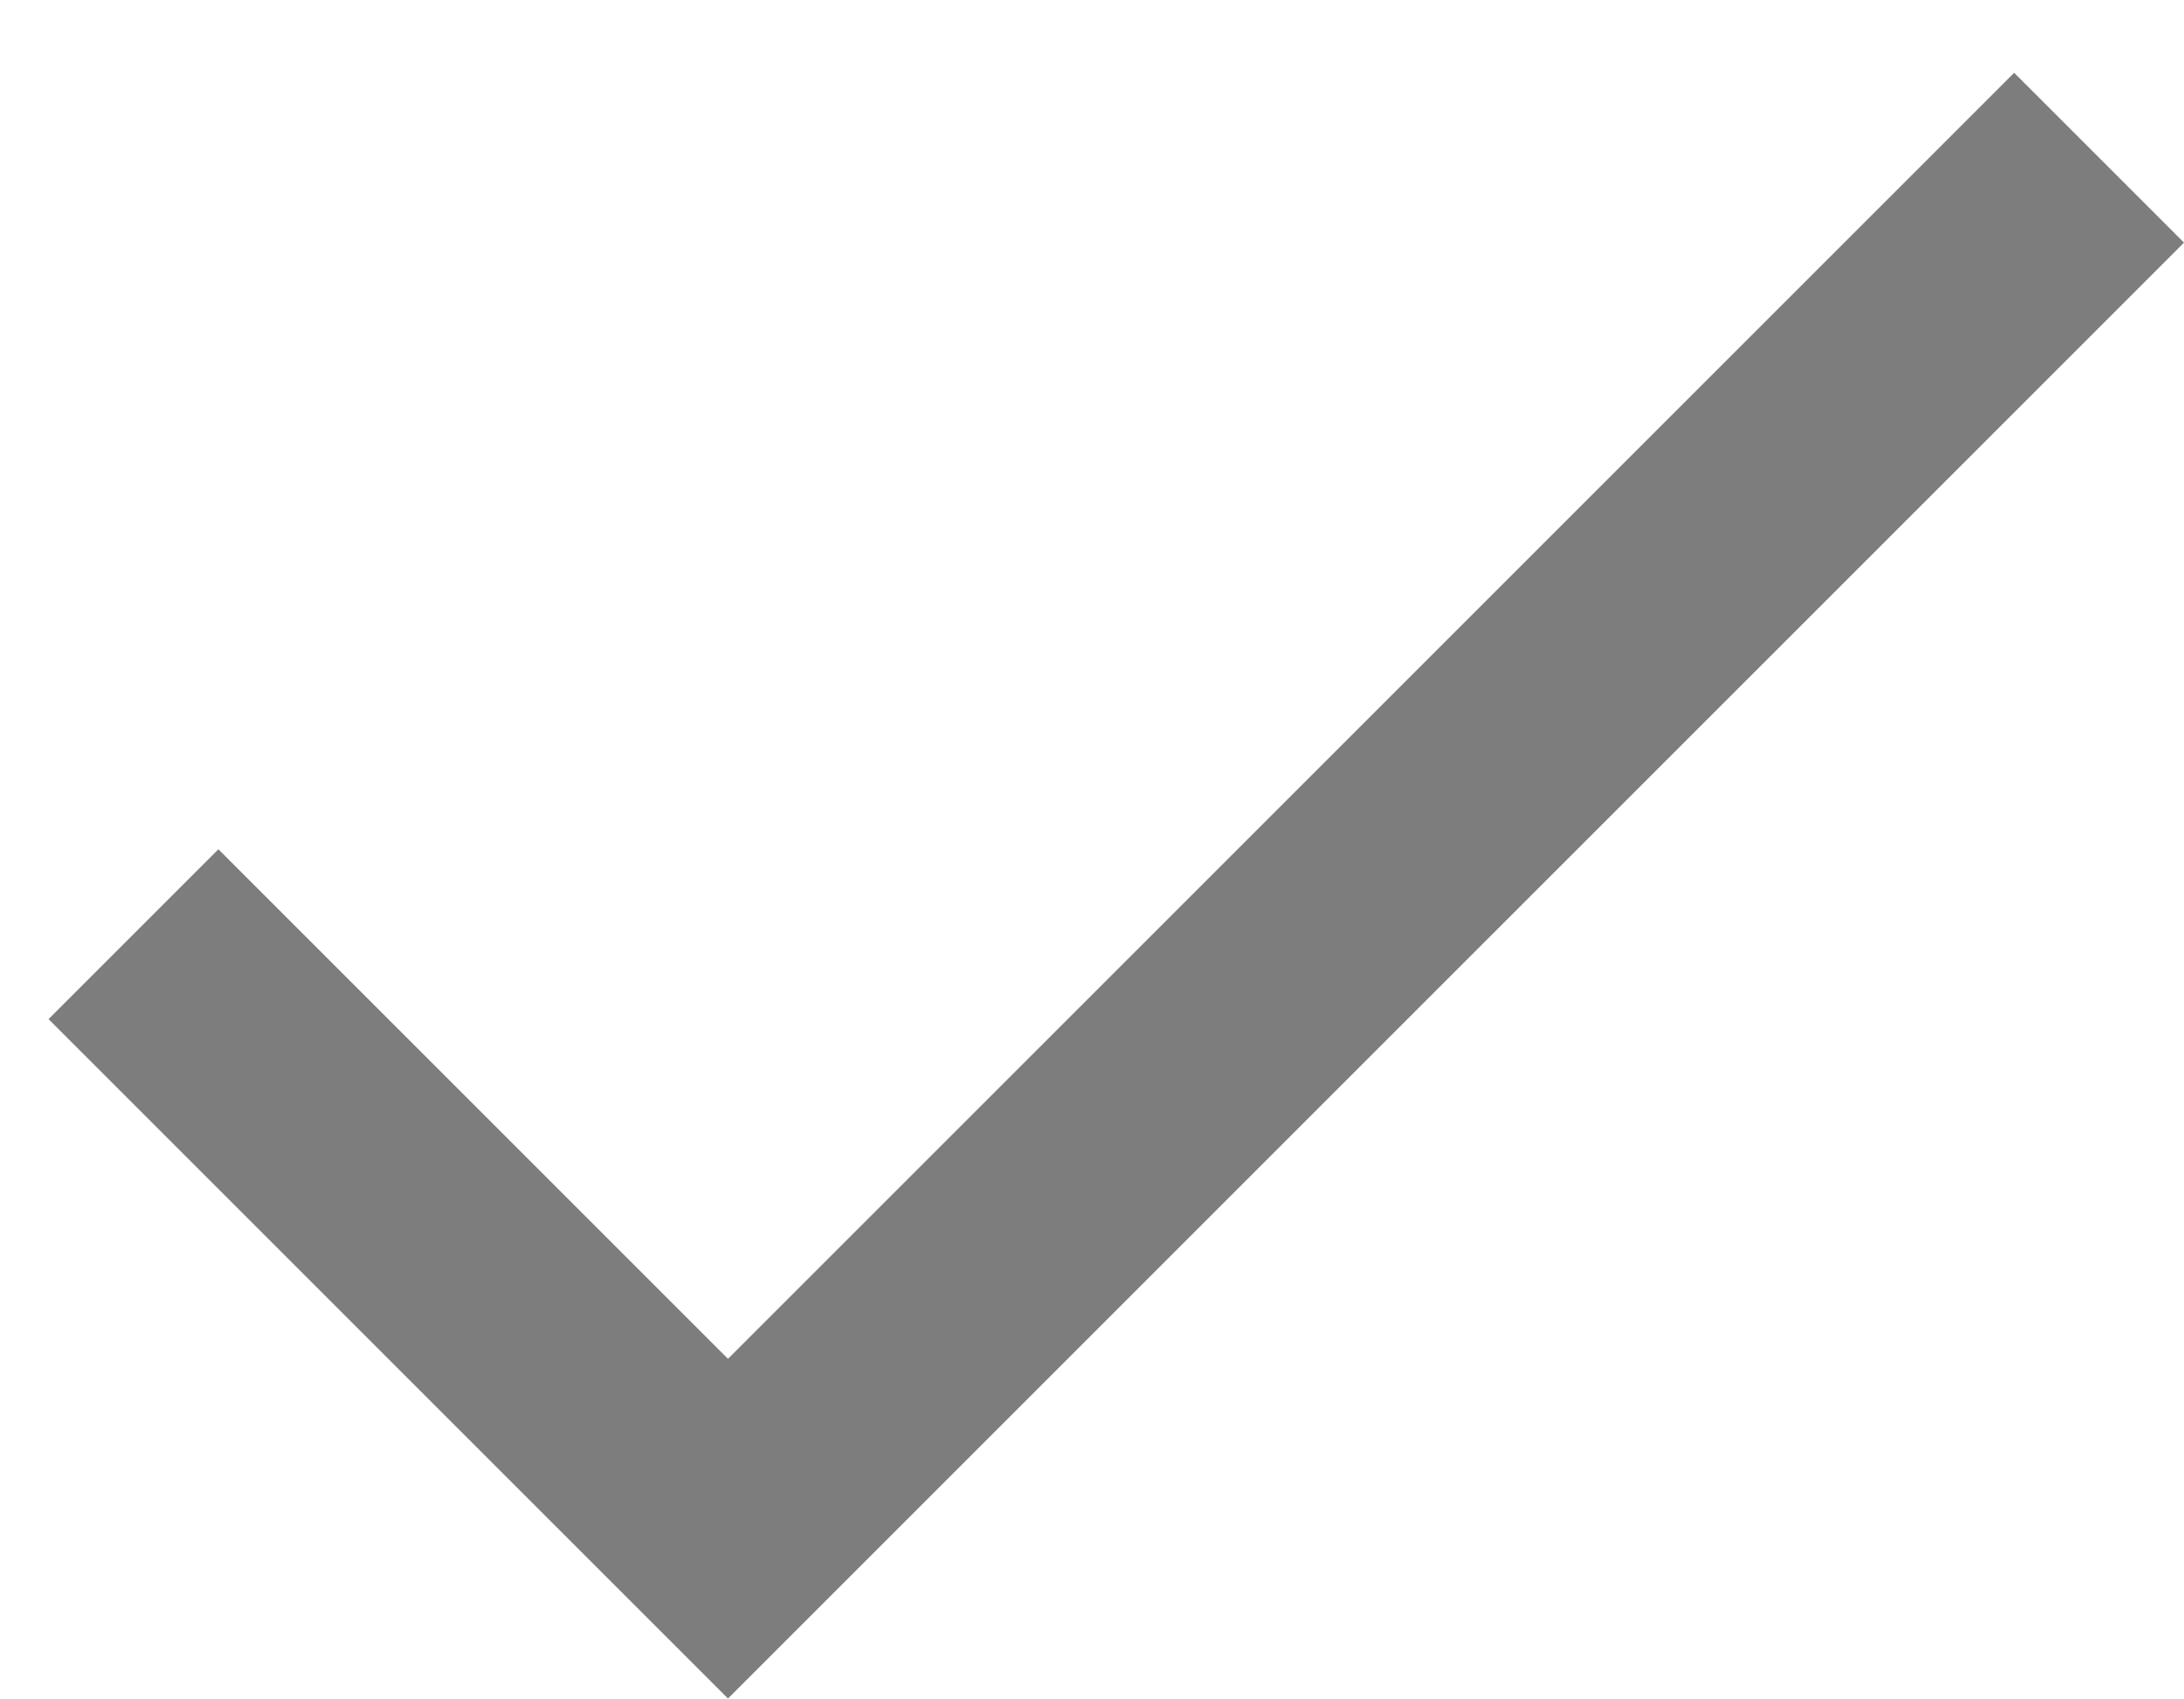
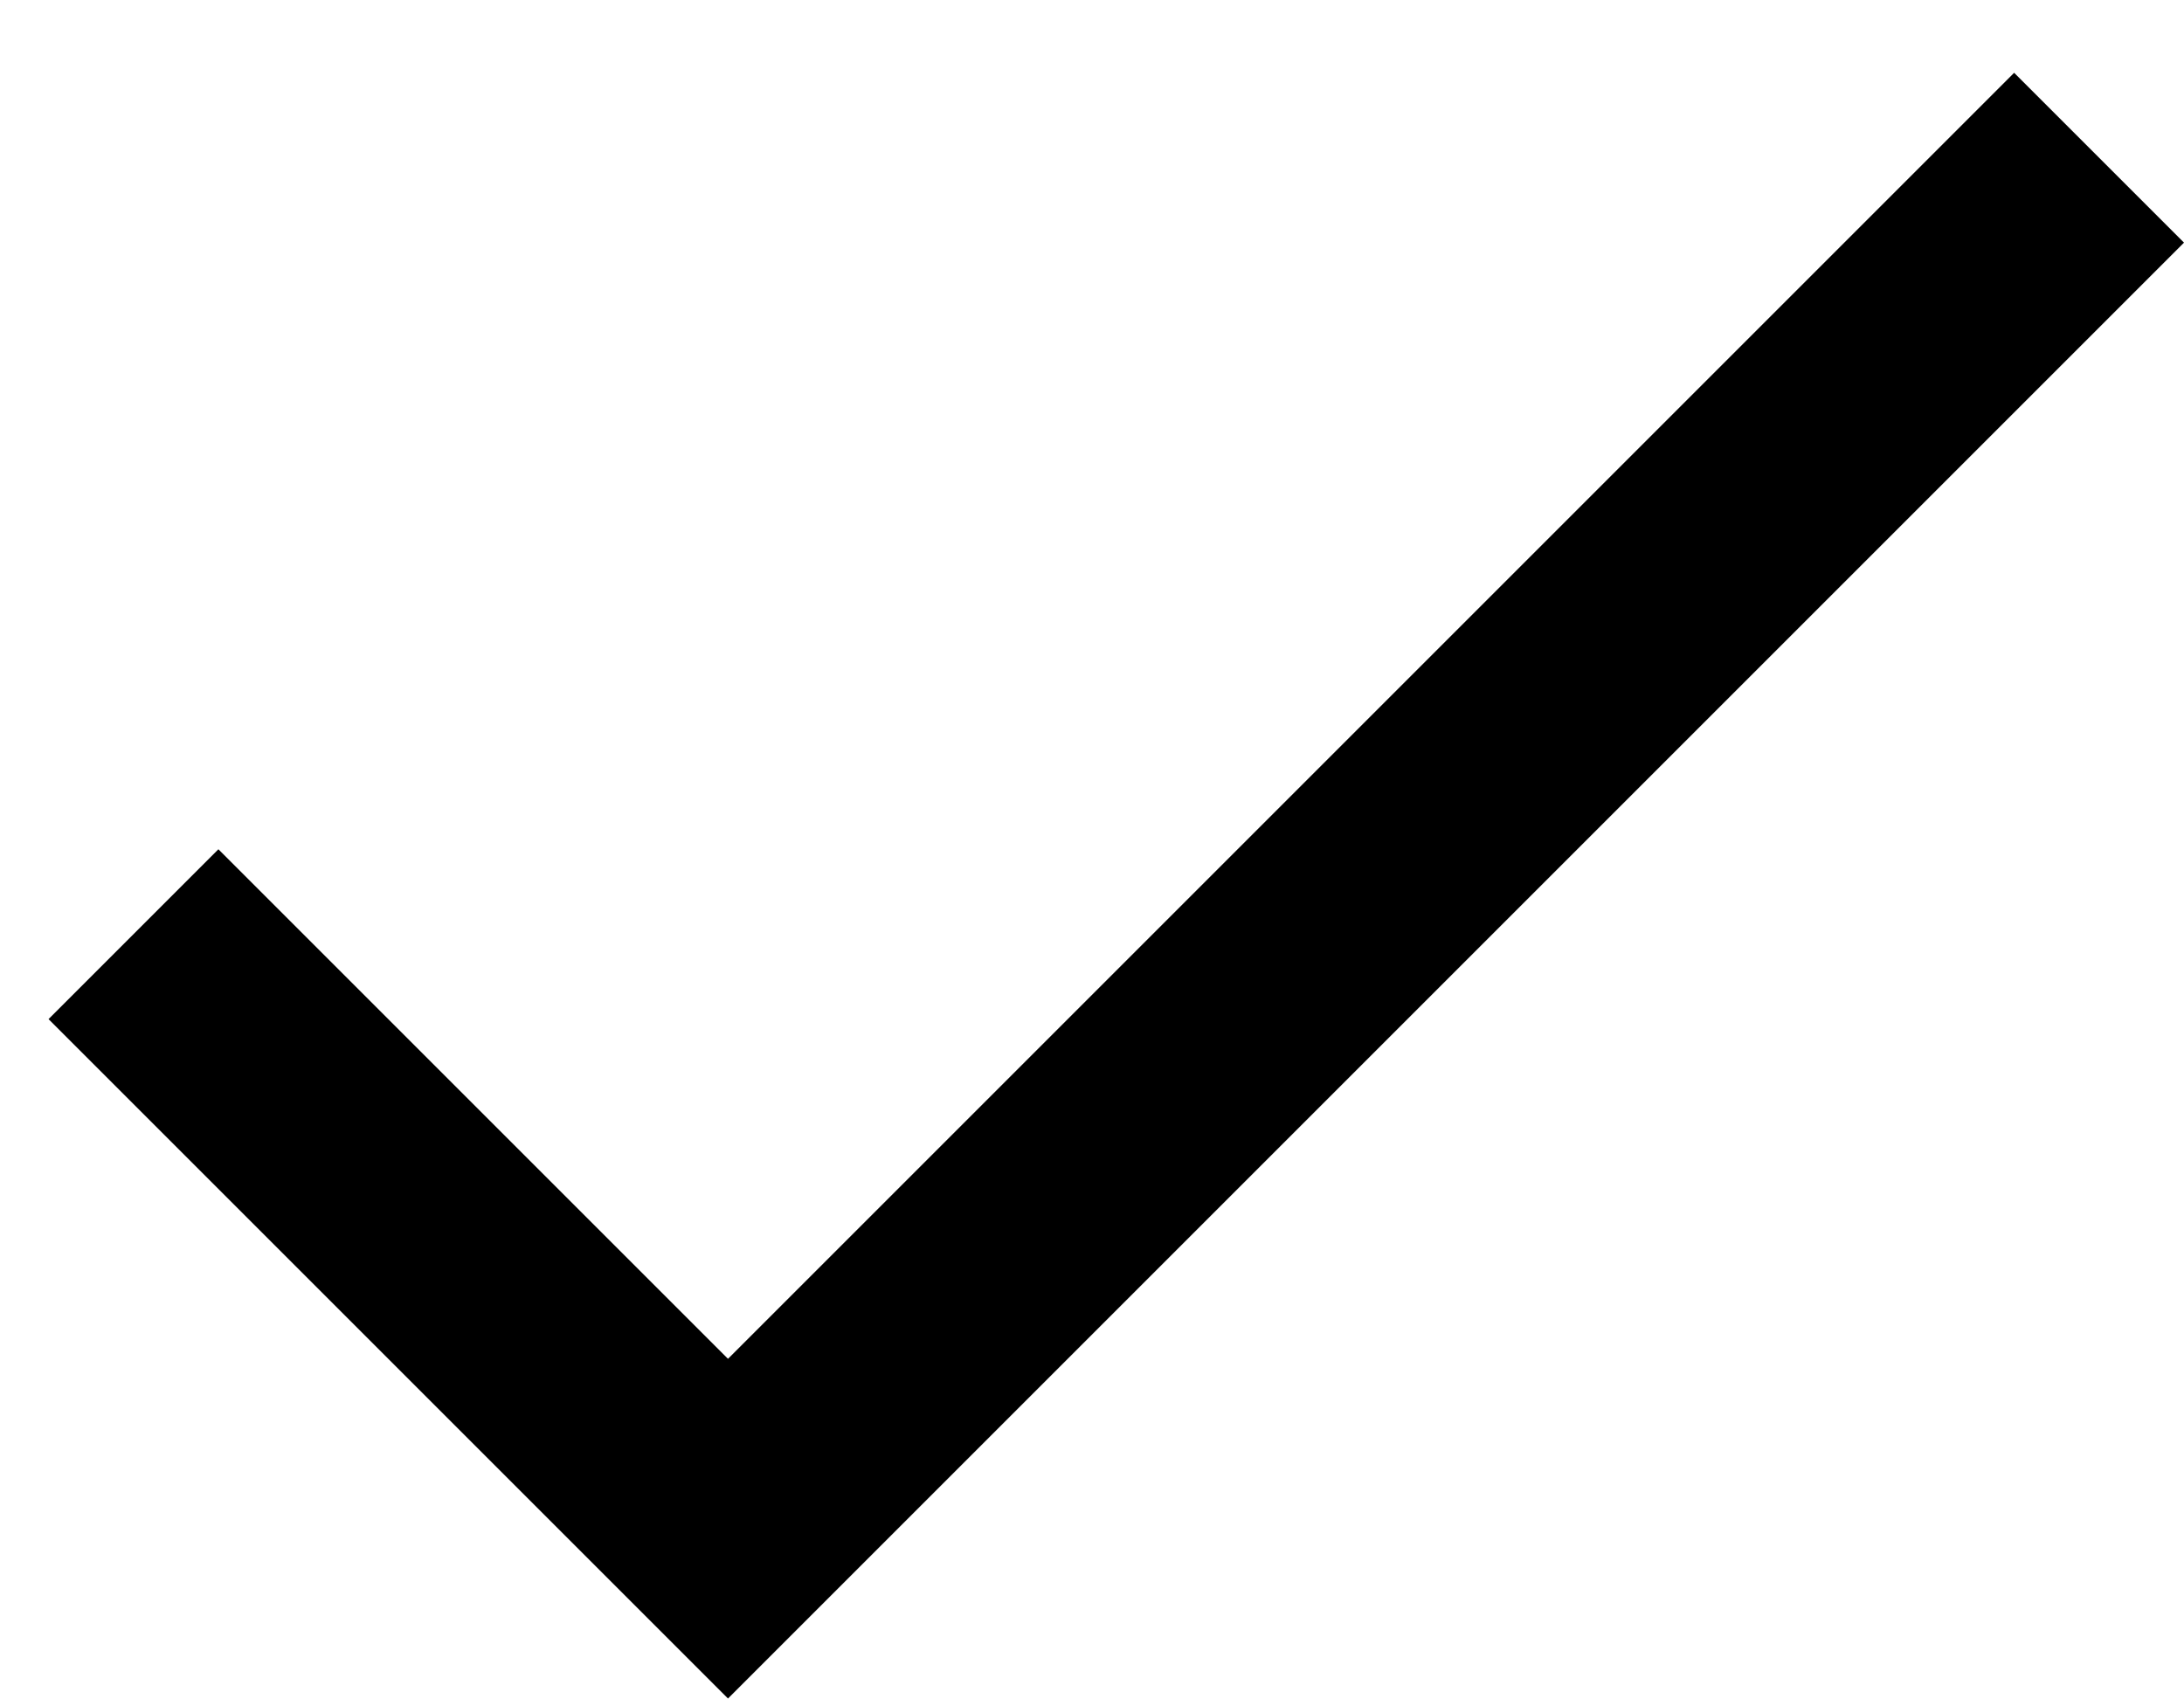
<svg xmlns="http://www.w3.org/2000/svg" width="18px" height="14px" viewBox="0 0 18 14" version="1.1">
  <defs />
  <g id="Page-1" stroke="none" stroke-width="1" fill="none" fill-rule="evenodd">
-     <g id="laptop-nav-view" transform="translate(-25, -281)" fill="#7D7D7D">
+     <g id="laptop-nav-view" transform="translate(-25, -281)" fill="currentColor">
      <g id="navigation-drawer">
        <g id="list" transform="translate(24, 180)">
          <g id="list-item" transform="translate(1, 98)">
            <g id="done-2" transform="translate(0, 4)">
              <polygon id="Shape" points="6 10.2 1.8 6 0.4 7.4 6 13 18 1 16.6 -0.4" />
            </g>
          </g>
        </g>
      </g>
    </g>
  </g>
</svg>
